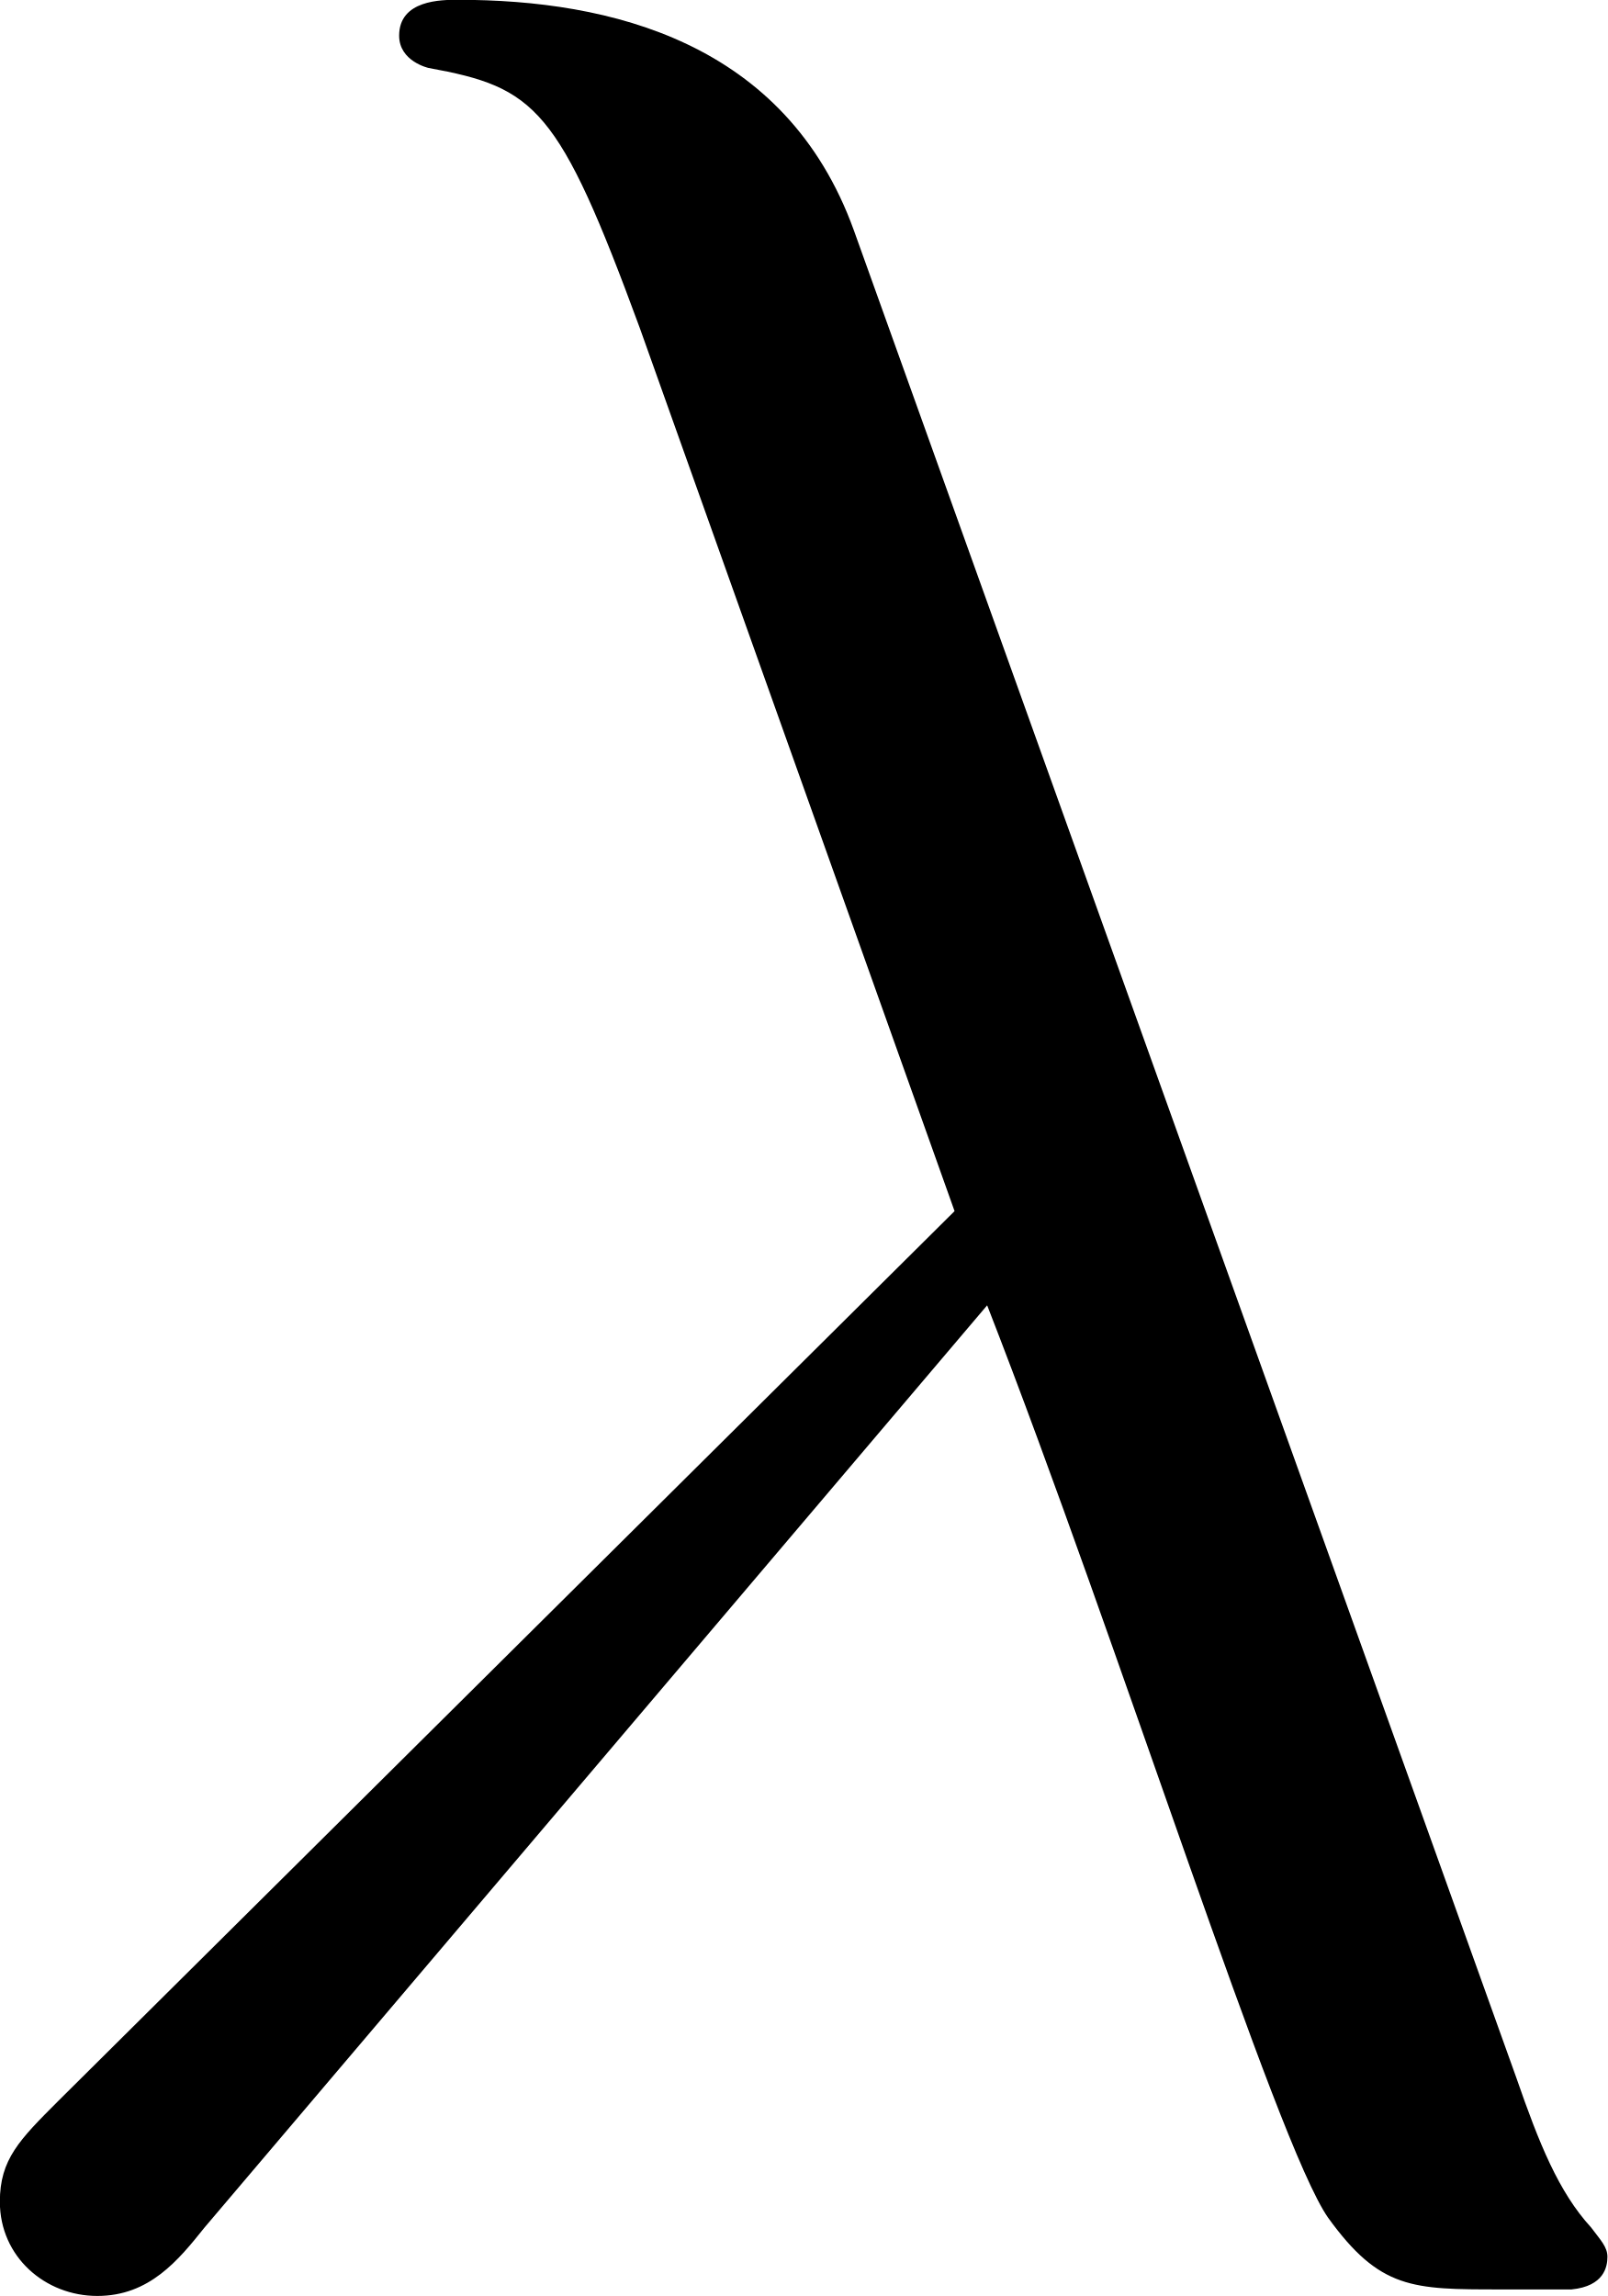
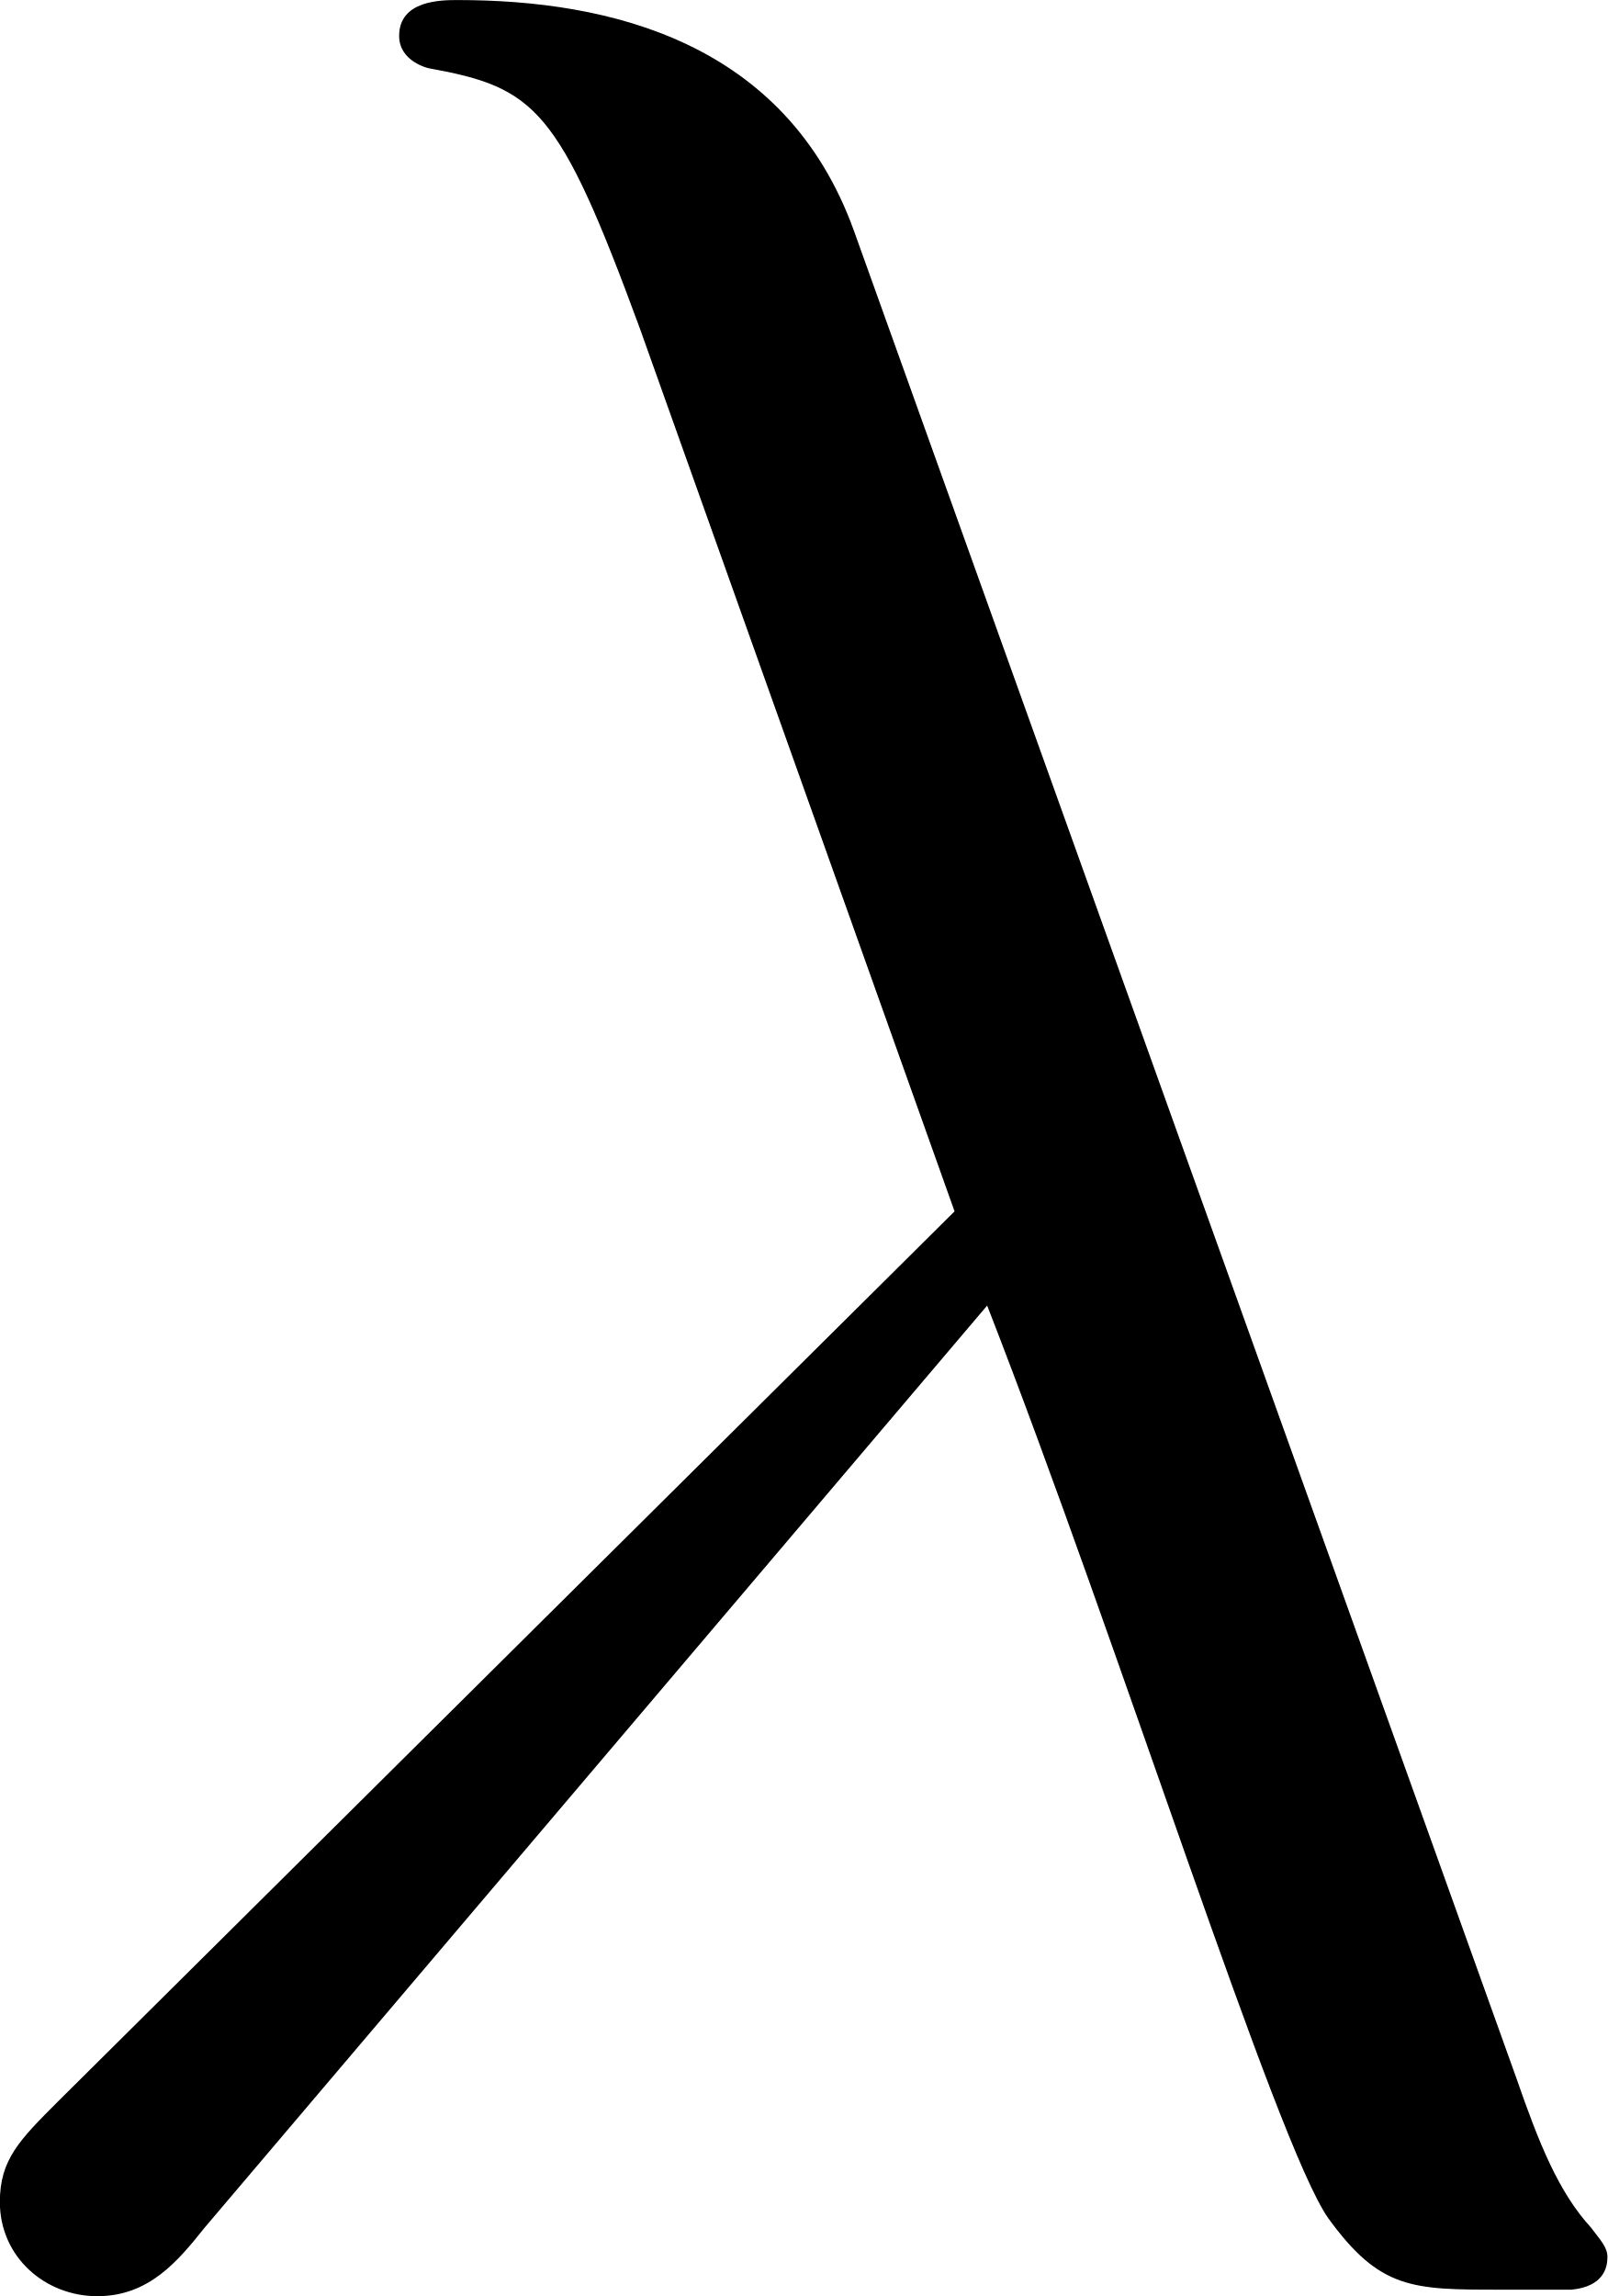
- <svg xmlns="http://www.w3.org/2000/svg" xmlns:xlink="http://www.w3.org/1999/xlink" version="1.1" width="6.904pt" height="9.861pt" viewBox="9.711 616.054 6.904 9.861">
+ <svg xmlns="http://www.w3.org/2000/svg" xmlns:xlink="http://www.w3.org/1999/xlink" version="1.1" width="6.904pt" height="9.861pt" viewBox="9.711 599.316 6.904 9.861">
  <defs>
    <path id="g25-21" d="M5.46 .01C5.46-.02 5.44-.04 5.41-.08C5.31-.189 5.25-.339 5.181-.538L3.148-6.207C2.939-6.785 2.401-6.914 1.933-6.914C1.883-6.914 1.753-6.914 1.753-6.804C1.753-6.725 1.843-6.705 1.843-6.705C2.172-6.645 2.242-6.585 2.491-5.908L3.457-3.198L.707-.468C.588-.349 .528-.289 .528-.159C.528 .01 .667 .13 .827 .13S1.076 .02 1.156-.08L3.557-2.909C3.965-1.863 4.443-.339 4.603-.11C4.762 .11 4.862 .11 5.131 .11H5.35C5.45 .1 5.46 .04 5.46 .01Z" />
  </defs>
  <g id="page1" transform="matrix(1.4 0 0 1.4 0 0)">
-     <use x="6.408" y="446.952" xlink:href="#g25-21" />
+     <use x="6.408" y="434.997" xlink:href="#g25-21" />
  </g>
</svg>
